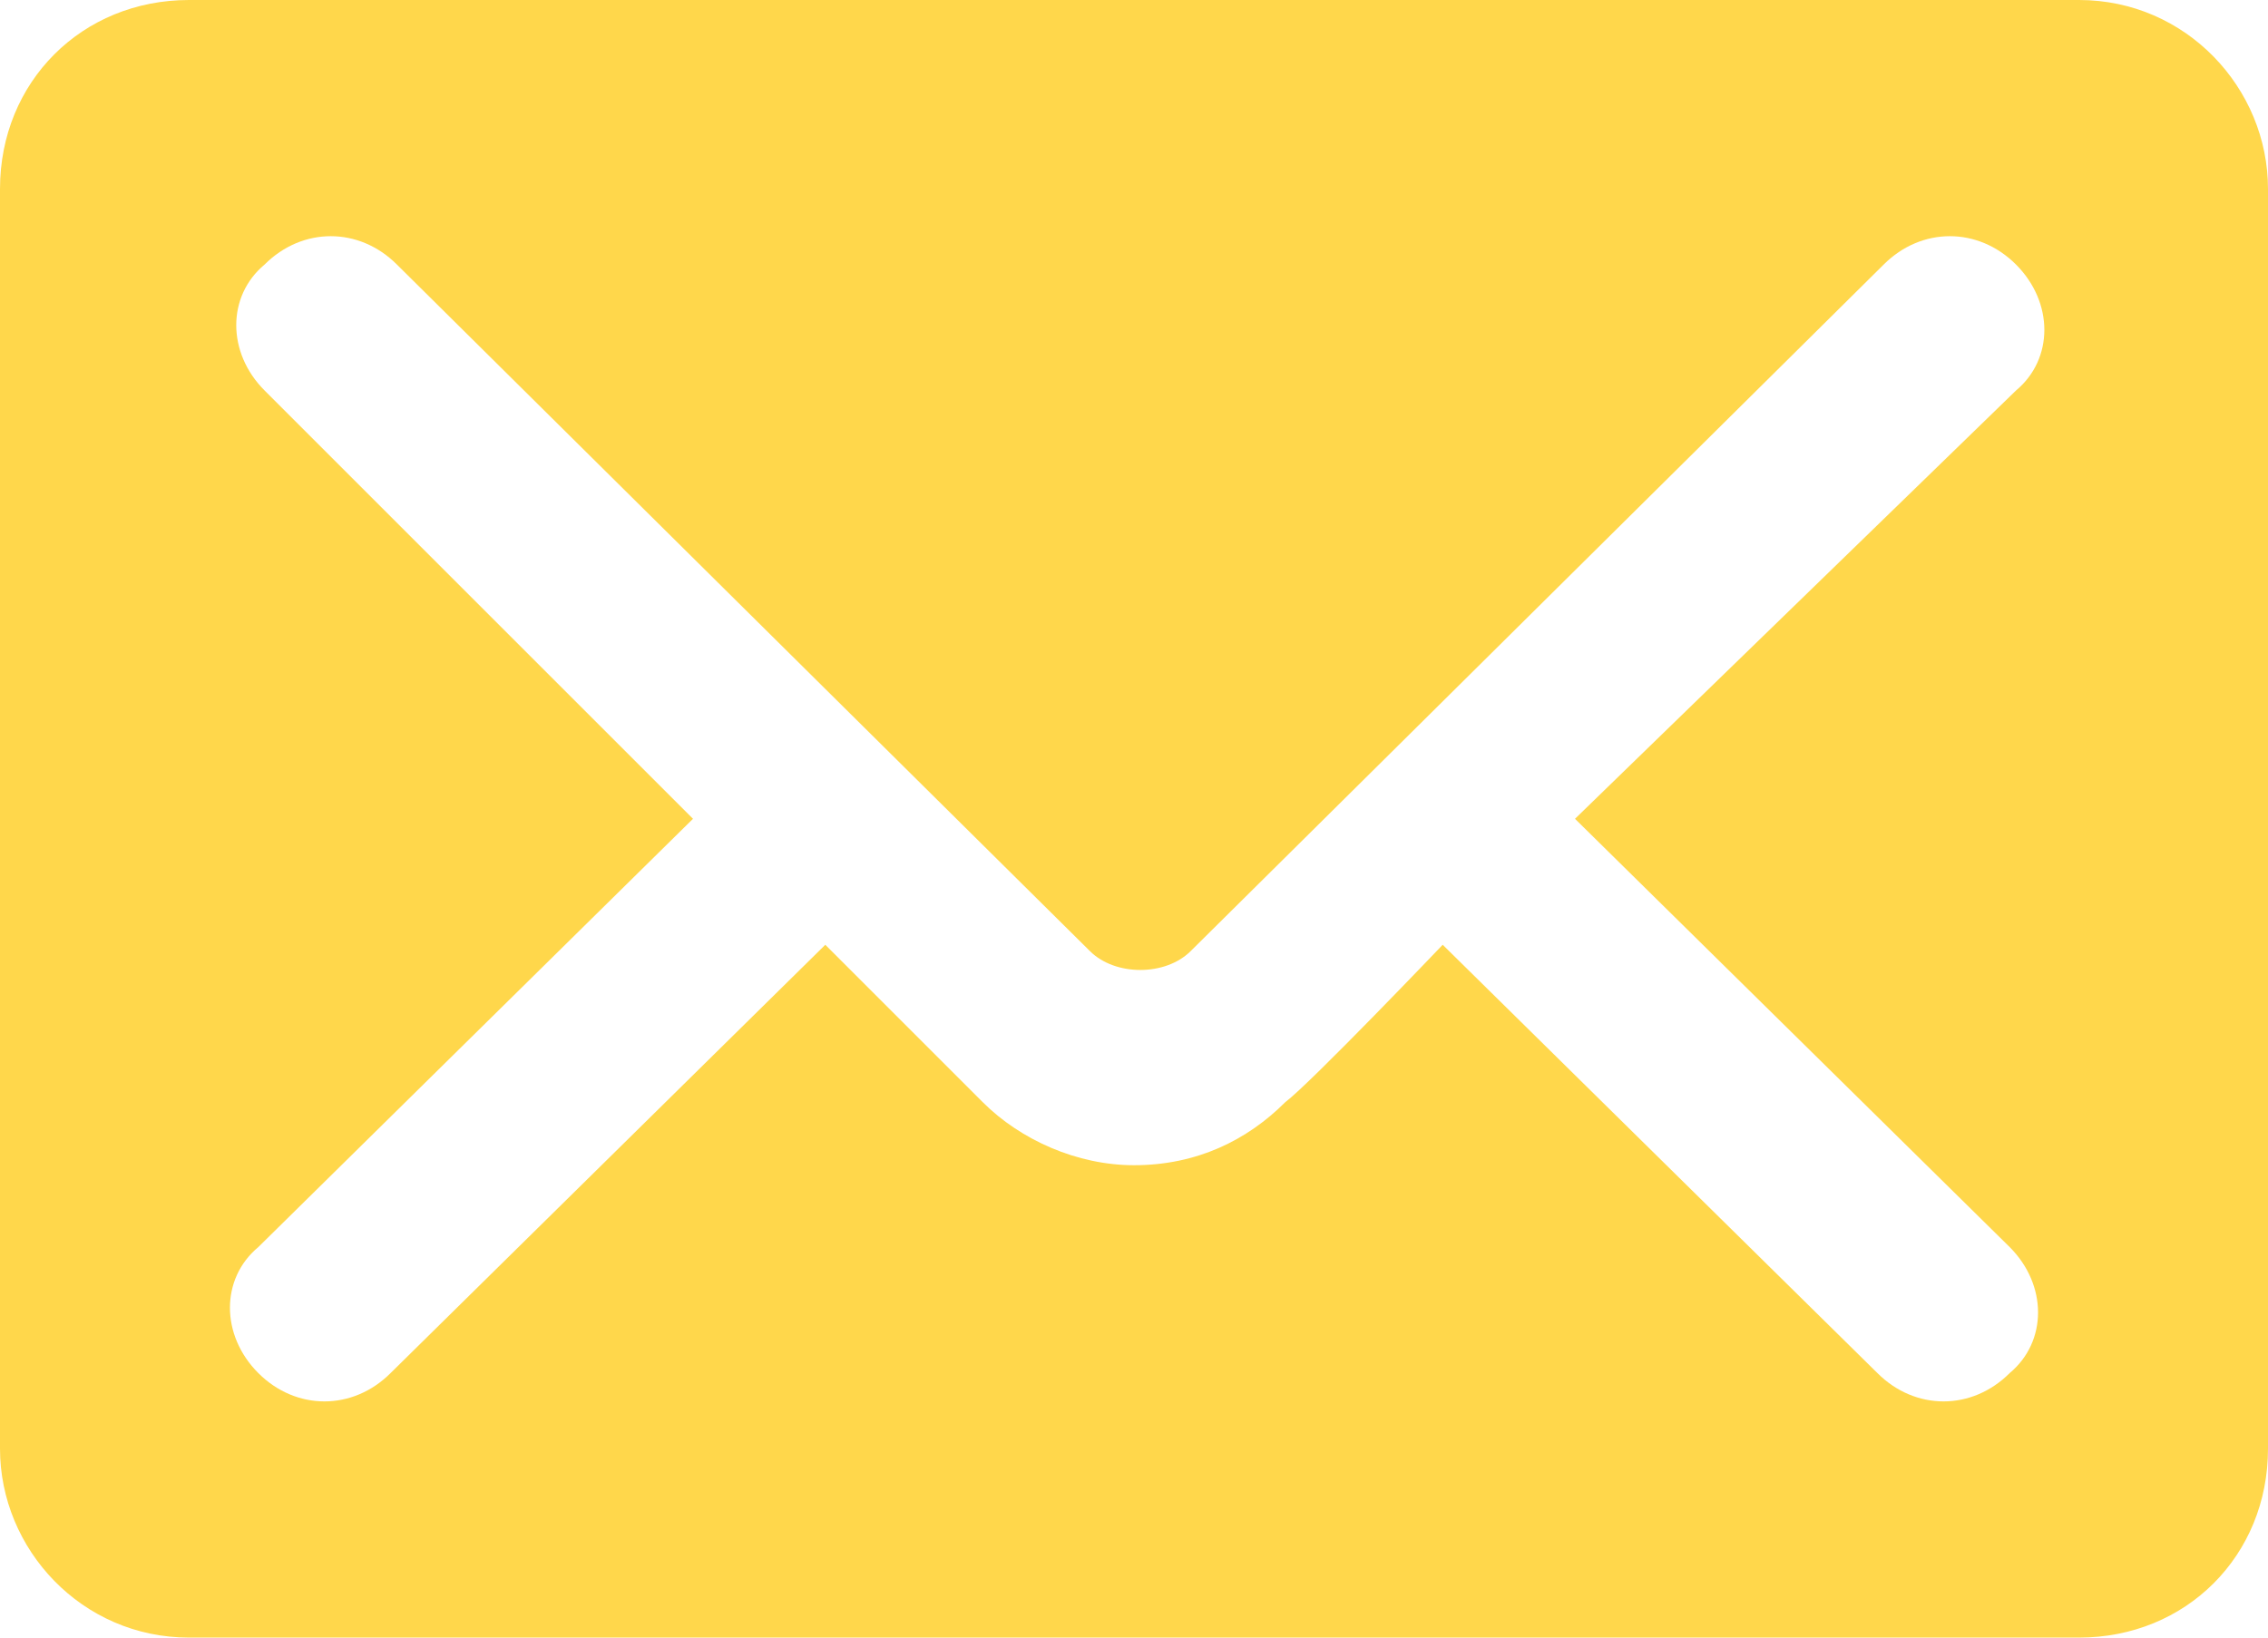
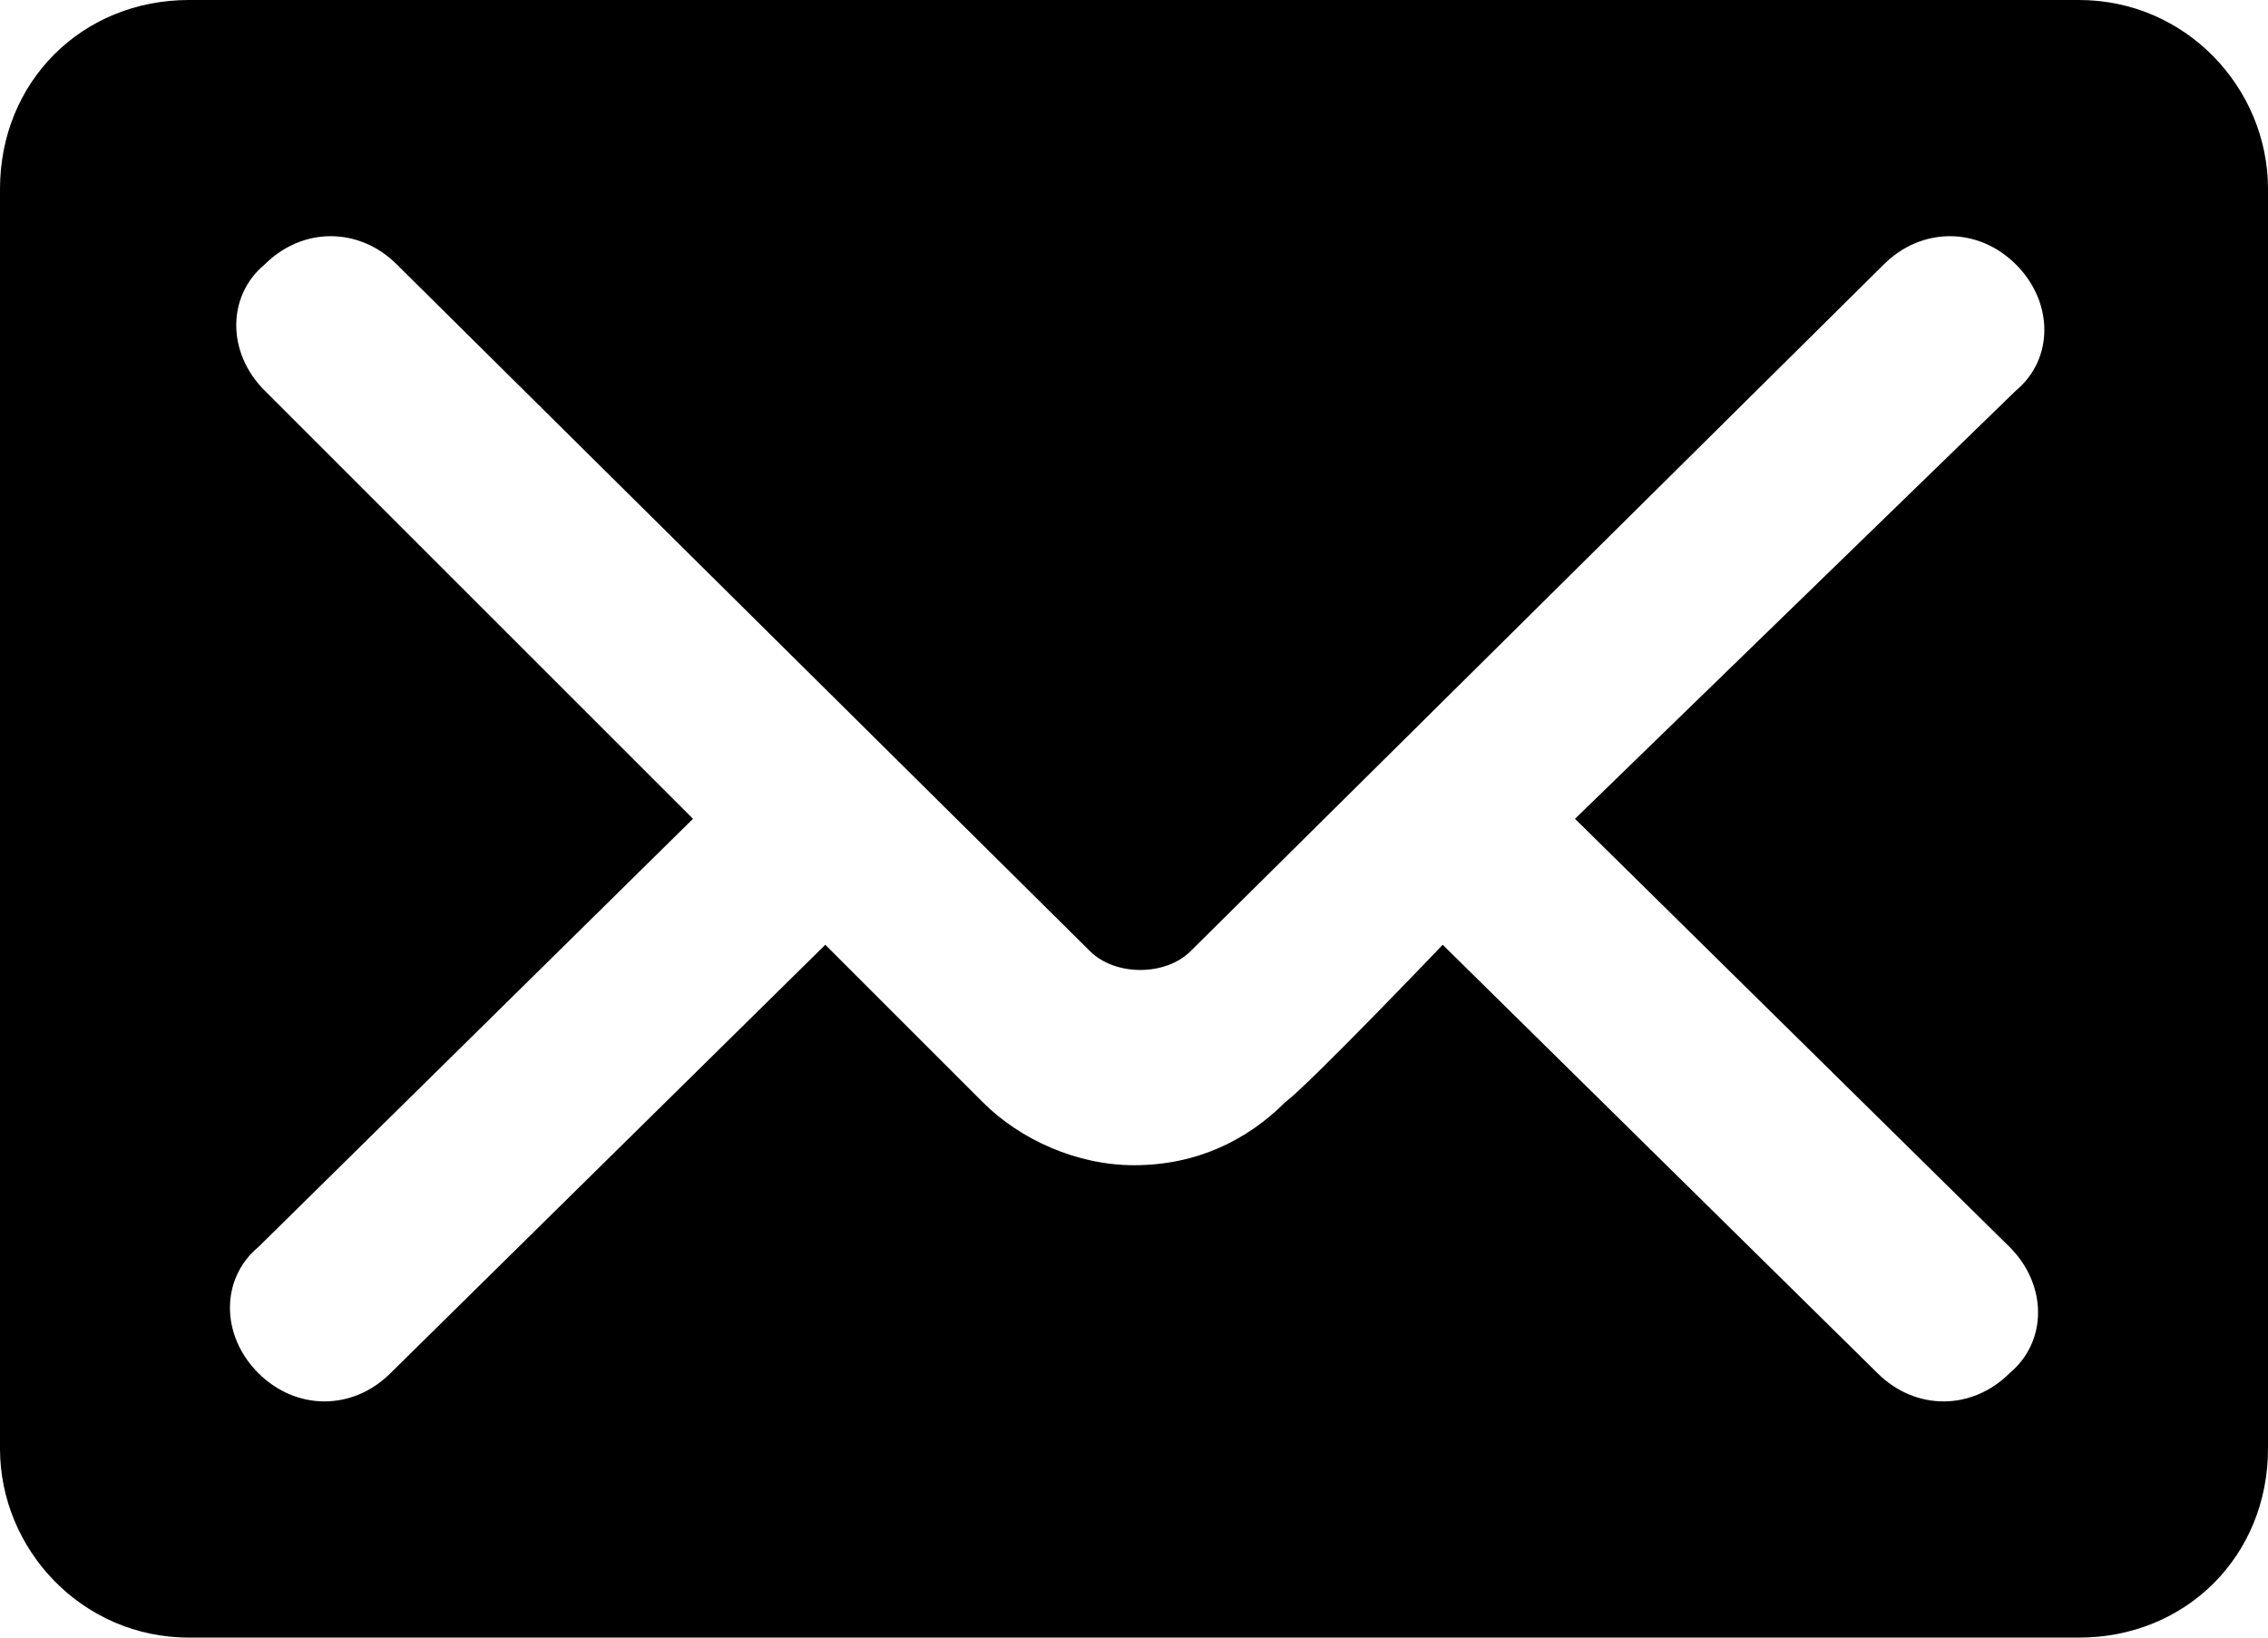
<svg xmlns="http://www.w3.org/2000/svg" viewBox="0 0 36 26">
-   <path d="M0 23c0 1.6 1.3 3 3 3h30c1.7 0 3-1.3 3-3V3c0-1.6-1.3-3-3-3H3C1.3 0 0 1.3 0 3v20zm11-10L4.2 6.2c-.6-.6-.6-1.5 0-2 .6-.6 1.5-.6 2.1 0l11 10.9c.4.4 1.2.4 1.6 0l11-10.9c.6-.6 1.5-.6 2.1 0 .6.6.6 1.5 0 2L25 13l6.9 6.8c.6.6.6 1.5 0 2-.6.6-1.5.6-2.1 0L22.9 15s-2.1 2.2-2.5 2.5c-.6.6-1.4 1-2.4 1-.9 0-1.8-.4-2.4-1L13.1 15l-6.9 6.8c-.6.6-1.5.6-2.1 0-.6-.6-.6-1.5 0-2L11 13z" fill="#ffd74b" />
+   <path d="M0 23c0 1.6 1.3 3 3 3h30c1.7 0 3-1.3 3-3V3c0-1.6-1.3-3-3-3H3C1.3 0 0 1.3 0 3v20zm11-10L4.2 6.2c-.6-.6-.6-1.5 0-2 .6-.6 1.5-.6 2.1 0l11 10.9c.4.4 1.2.4 1.6 0l11-10.9c.6-.6 1.5-.6 2.1 0 .6.6.6 1.5 0 2L25 13l6.9 6.8c.6.6.6 1.5 0 2-.6.6-1.5.6-2.1 0L22.9 15s-2.1 2.2-2.5 2.5c-.6.6-1.4 1-2.4 1-.9 0-1.8-.4-2.4-1L13.1 15l-6.9 6.8c-.6.6-1.5.6-2.1 0-.6-.6-.6-1.5 0-2L11 13z" />
</svg>
